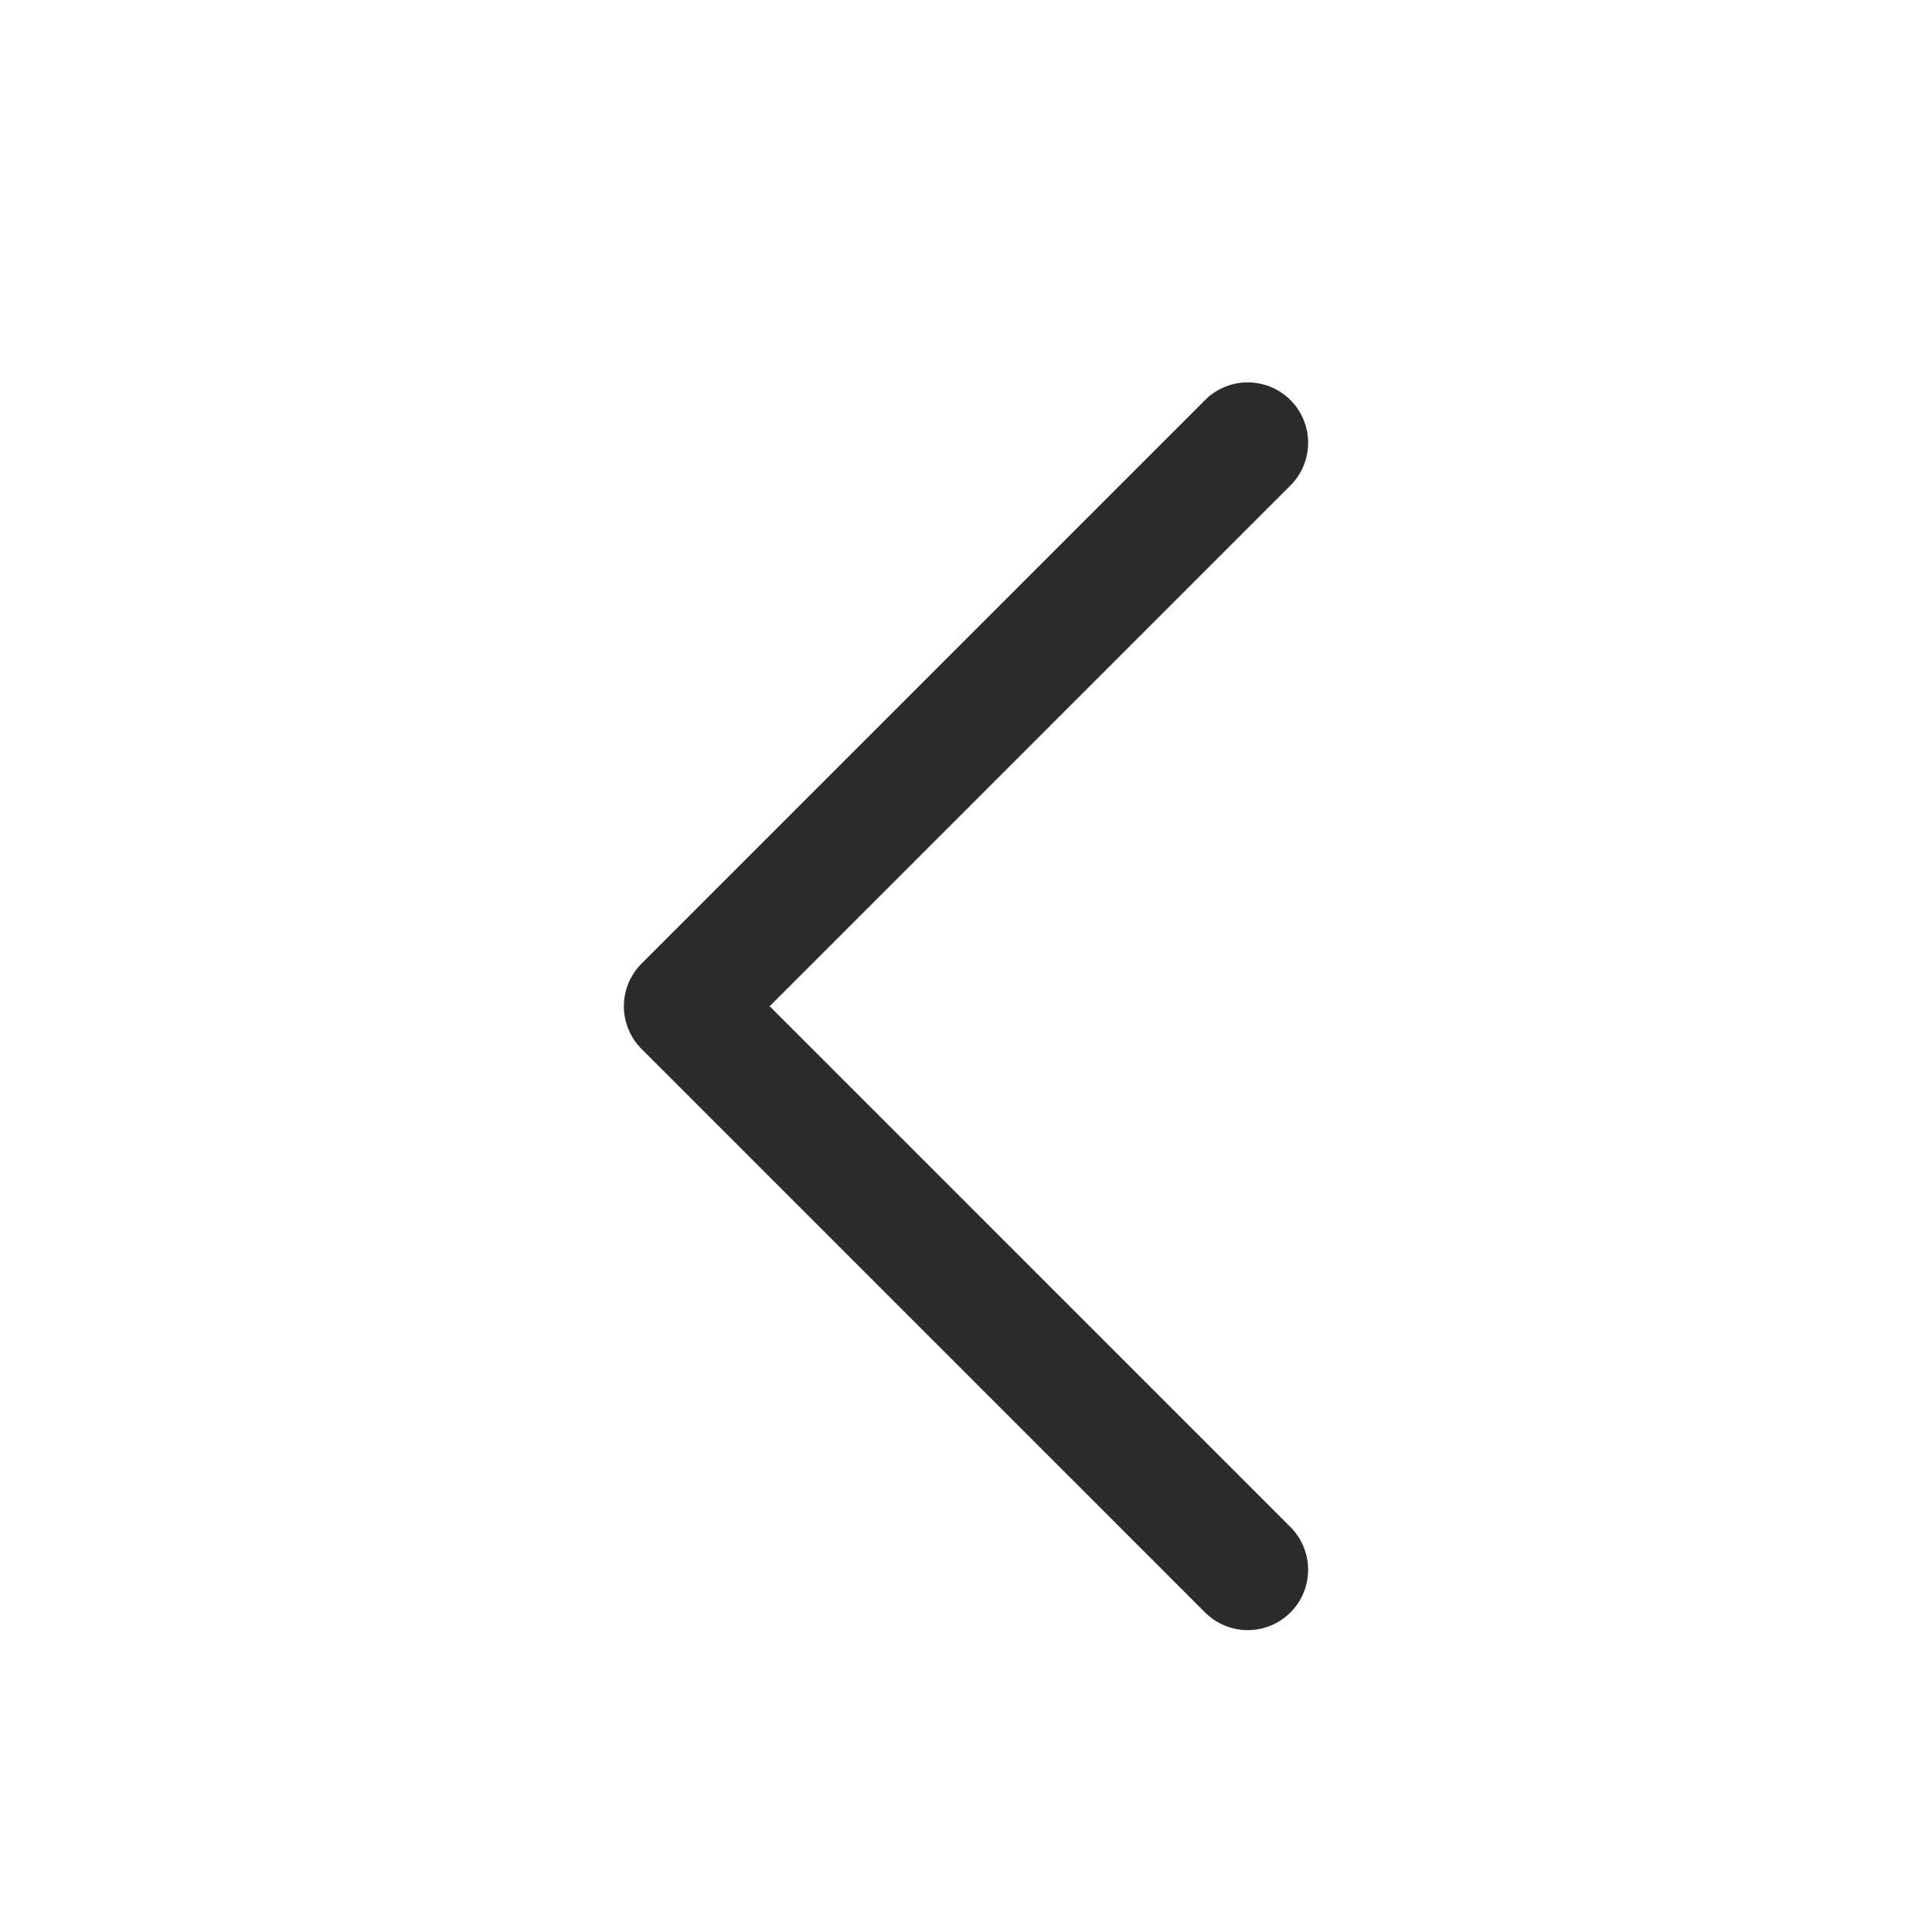
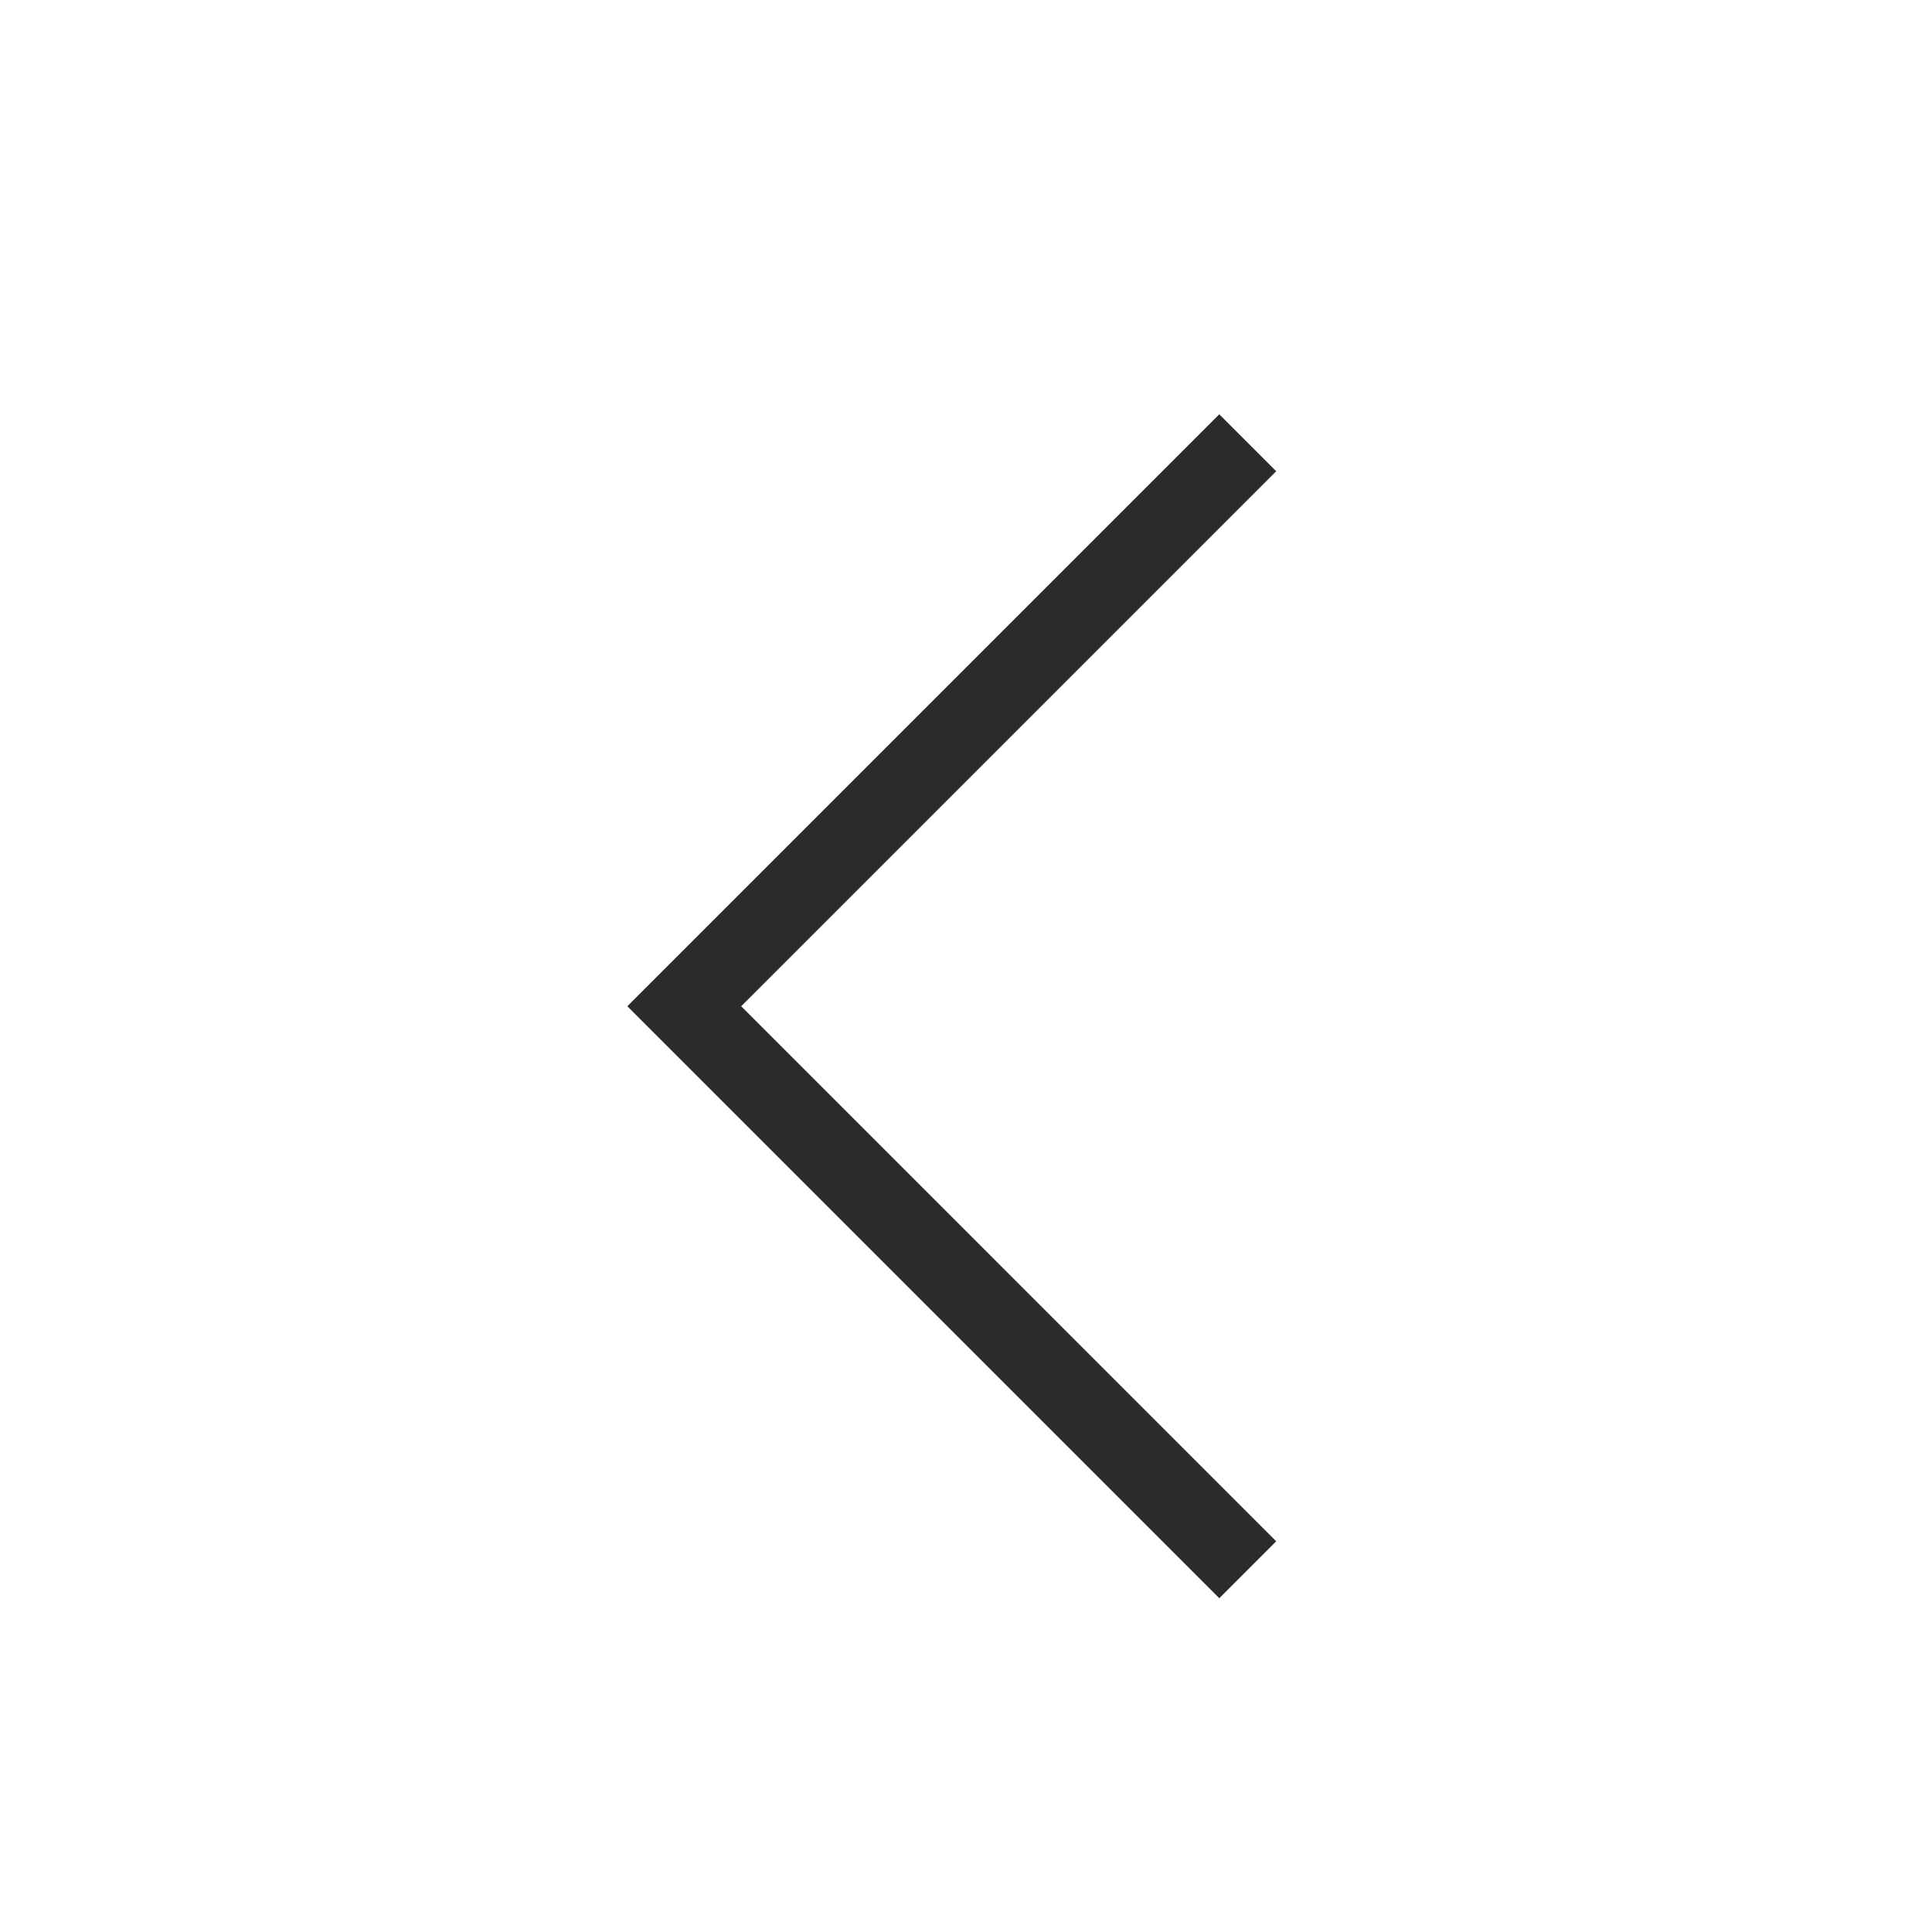
<svg xmlns="http://www.w3.org/2000/svg" width="24" height="24" viewBox="0 0 24 24" fill="none">
  <g id="Back">
-     <path id="Vector" d="M15.5 19.5L8.5 12.5L15.5 5.5" stroke="#2B2B2B" stroke-width="1.5" stroke-linecap="round" stroke-linejoin="round" />
+     <path id="Vector" d="M15.5 19.5L8.5 12.5L15.5 5.5" stroke="#2B2B2B" strokeWidth="1.5" strokeLinecap="round" strokeLinejoin="round" />
  </g>
</svg>
